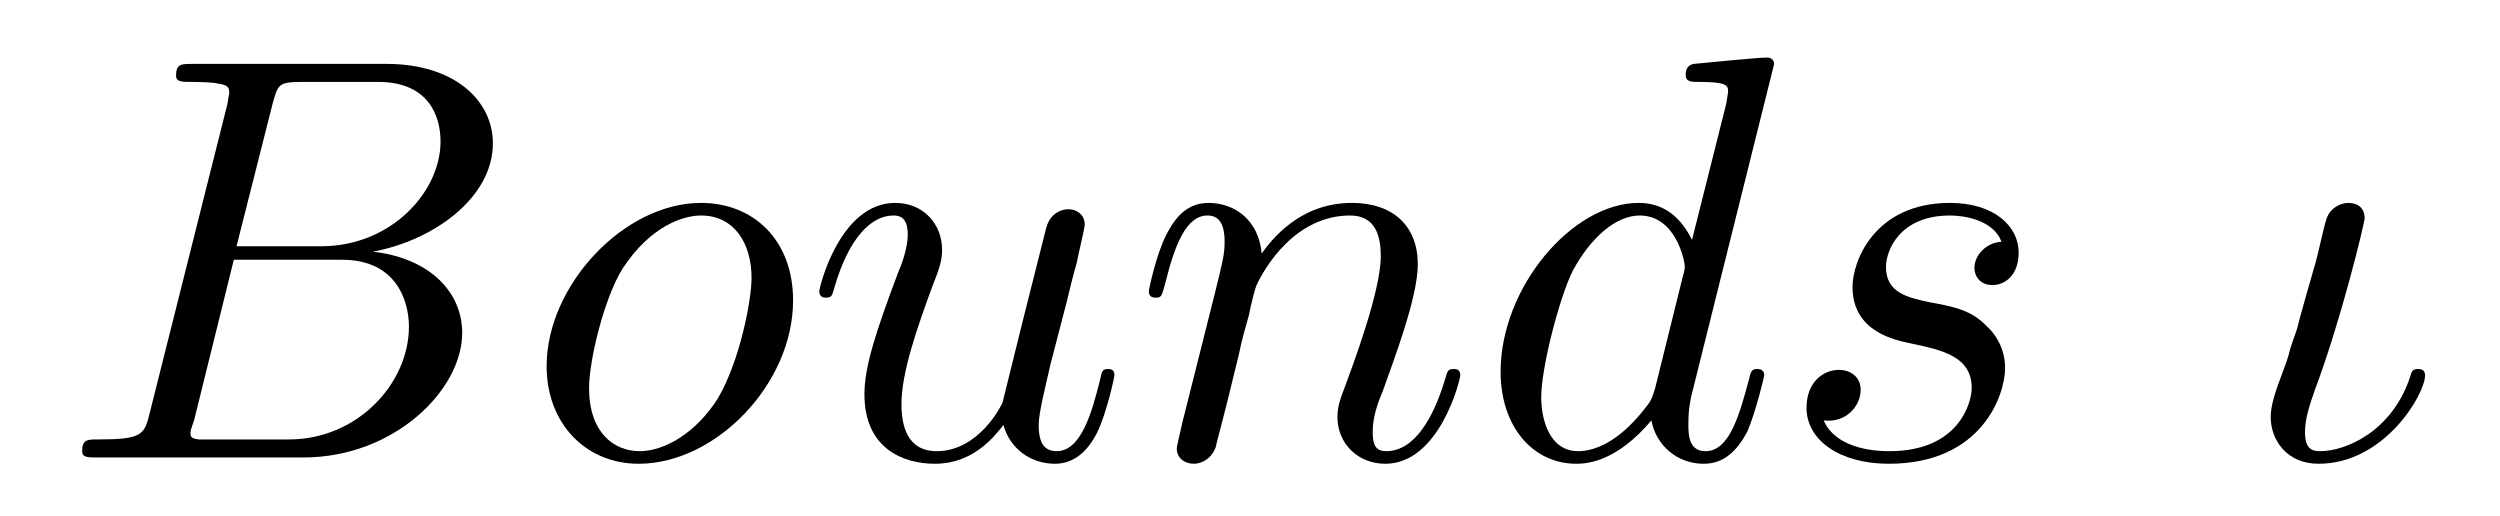
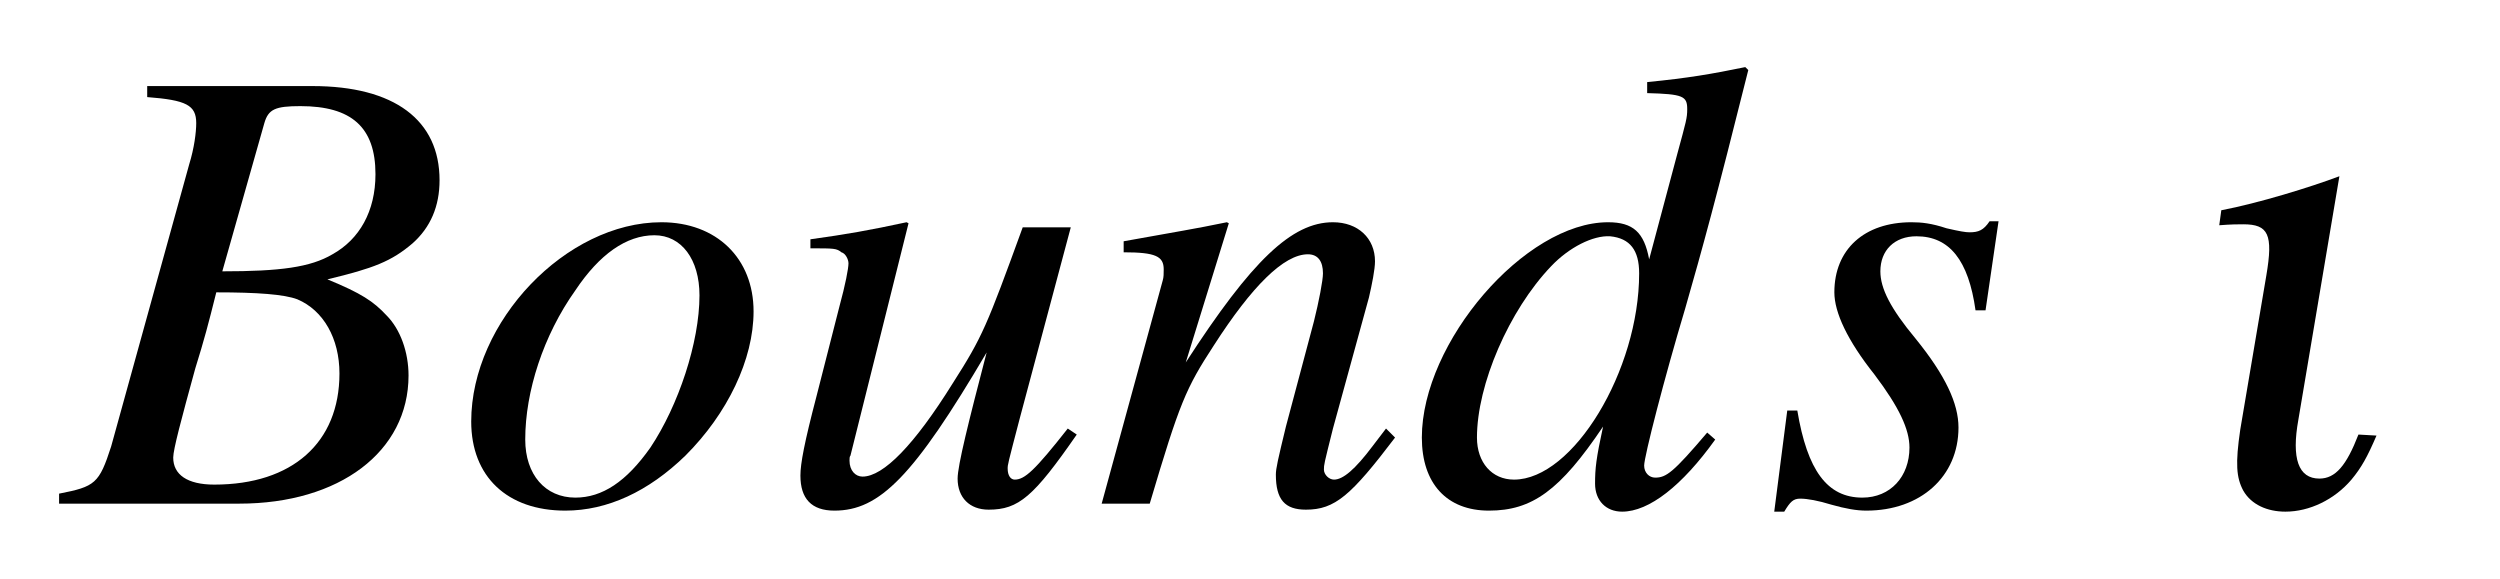
- <svg xmlns="http://www.w3.org/2000/svg" xmlns:xlink="http://www.w3.org/1999/xlink" viewBox="0 0 43.271 8.918" version="1.2">
+ <svg xmlns="http://www.w3.org/2000/svg" xmlns:xlink="http://www.w3.org/1999/xlink" viewBox="0 0 39.011 9.028" version="1.2">
  <defs>
    <g>
      <symbol overflow="visible" id="glyph0-0">
        <path style="stroke:none;" d="" />
      </symbol>
      <symbol overflow="visible" id="glyph0-1">
-         <path style="stroke:none;" d="M 1.594 -0.781 C 1.5 -0.391 1.469 -0.312 0.688 -0.312 C 0.516 -0.312 0.422 -0.312 0.422 -0.109 C 0.422 0 0.516 0 0.688 0 L 4.25 0 C 5.828 0 7 -1.172 7 -2.156 C 7 -2.875 6.422 -3.453 5.453 -3.562 C 6.484 -3.75 7.531 -4.484 7.531 -5.438 C 7.531 -6.172 6.875 -6.812 5.688 -6.812 L 2.328 -6.812 C 2.141 -6.812 2.047 -6.812 2.047 -6.609 C 2.047 -6.5 2.141 -6.5 2.328 -6.5 C 2.344 -6.5 2.531 -6.5 2.703 -6.484 C 2.875 -6.453 2.969 -6.453 2.969 -6.312 C 2.969 -6.281 2.953 -6.25 2.938 -6.125 Z M 3.094 -3.656 L 3.719 -6.125 C 3.812 -6.469 3.828 -6.5 4.25 -6.5 L 5.547 -6.5 C 6.422 -6.5 6.625 -5.906 6.625 -5.469 C 6.625 -4.594 5.766 -3.656 4.562 -3.656 Z M 2.656 -0.312 C 2.516 -0.312 2.5 -0.312 2.438 -0.312 C 2.328 -0.328 2.297 -0.344 2.297 -0.422 C 2.297 -0.453 2.297 -0.469 2.359 -0.641 L 3.047 -3.422 L 4.922 -3.422 C 5.875 -3.422 6.078 -2.688 6.078 -2.266 C 6.078 -1.281 5.188 -0.312 4 -0.312 Z M 2.656 -0.312 " />
+         <path style="stroke:none;" d="M -0.078 0 L 2.734 0 C 4.297 0 5.375 -0.812 5.375 -2 C 5.375 -2.359 5.25 -2.719 5.031 -2.938 C 4.828 -3.156 4.641 -3.281 4.109 -3.5 C 4.828 -3.672 5.109 -3.781 5.438 -4.062 C 5.719 -4.312 5.859 -4.641 5.859 -5.047 C 5.859 -5.984 5.156 -6.516 3.875 -6.516 L 1.297 -6.516 L 1.297 -6.344 C 1.906 -6.297 2.062 -6.219 2.062 -5.938 C 2.062 -5.797 2.031 -5.547 1.953 -5.297 L 0.734 -0.891 C 0.547 -0.312 0.484 -0.266 -0.078 -0.156 Z M 2.375 -3.297 C 3.016 -3.297 3.438 -3.266 3.641 -3.188 C 4.047 -3.016 4.297 -2.578 4.297 -2.031 C 4.297 -0.953 3.562 -0.297 2.344 -0.297 C 1.922 -0.297 1.703 -0.453 1.703 -0.719 C 1.703 -0.844 1.828 -1.312 2.047 -2.109 C 2.188 -2.562 2.25 -2.797 2.375 -3.297 Z M 3.125 -5.938 C 3.188 -6.156 3.297 -6.203 3.688 -6.203 C 4.484 -6.203 4.859 -5.875 4.859 -5.141 C 4.859 -4.562 4.609 -4.125 4.188 -3.891 C 3.844 -3.688 3.375 -3.625 2.469 -3.625 Z M 3.125 -5.938 " />
      </symbol>
      <symbol overflow="visible" id="glyph0-2">
-         <path style="stroke:none;" d="M 4.672 -2.719 C 4.672 -3.766 3.984 -4.406 3.078 -4.406 C 1.75 -4.406 0.406 -2.984 0.406 -1.578 C 0.406 -0.594 1.078 0.109 2 0.109 C 3.328 0.109 4.672 -1.266 4.672 -2.719 Z M 2.016 -0.109 C 1.578 -0.109 1.141 -0.422 1.141 -1.203 C 1.141 -1.688 1.406 -2.766 1.719 -3.266 C 2.219 -4.031 2.797 -4.188 3.078 -4.188 C 3.656 -4.188 3.953 -3.703 3.953 -3.109 C 3.953 -2.719 3.75 -1.672 3.375 -1.031 C 3.016 -0.453 2.469 -0.109 2.016 -0.109 Z M 2.016 -0.109 " />
+         <path style="stroke:none;" d="M 3.234 -4.391 C 1.75 -4.391 0.266 -2.844 0.266 -1.281 C 0.266 -0.422 0.828 0.109 1.734 0.109 C 2.391 0.109 3.031 -0.188 3.609 -0.75 C 4.266 -1.406 4.672 -2.25 4.672 -3 C 4.672 -3.828 4.094 -4.391 3.234 -4.391 Z M 3.125 -4.188 C 3.547 -4.188 3.828 -3.812 3.828 -3.25 C 3.828 -2.516 3.5 -1.531 3.062 -0.875 C 2.688 -0.344 2.312 -0.094 1.891 -0.094 C 1.422 -0.094 1.109 -0.453 1.109 -1 C 1.109 -1.75 1.391 -2.625 1.891 -3.328 C 2.266 -3.891 2.688 -4.188 3.125 -4.188 Z M 3.125 -4.188 " />
      </symbol>
      <symbol overflow="visible" id="glyph0-3">
-         <path style="stroke:none;" d="M 3.484 -0.562 C 3.594 -0.156 3.953 0.109 4.375 0.109 C 4.719 0.109 4.953 -0.125 5.109 -0.438 C 5.281 -0.797 5.406 -1.406 5.406 -1.422 C 5.406 -1.531 5.328 -1.531 5.297 -1.531 C 5.188 -1.531 5.188 -1.484 5.156 -1.344 C 5.016 -0.781 4.828 -0.109 4.406 -0.109 C 4.203 -0.109 4.094 -0.234 4.094 -0.562 C 4.094 -0.781 4.219 -1.25 4.297 -1.609 L 4.578 -2.688 C 4.609 -2.828 4.703 -3.203 4.75 -3.359 C 4.797 -3.594 4.891 -3.969 4.891 -4.031 C 4.891 -4.203 4.75 -4.297 4.609 -4.297 C 4.562 -4.297 4.297 -4.281 4.219 -3.953 C 4.031 -3.219 3.594 -1.469 3.469 -0.953 C 3.453 -0.906 3.062 -0.109 2.328 -0.109 C 1.812 -0.109 1.719 -0.562 1.719 -0.922 C 1.719 -1.484 2 -2.266 2.25 -2.953 C 2.375 -3.266 2.422 -3.406 2.422 -3.594 C 2.422 -4.031 2.109 -4.406 1.609 -4.406 C 0.656 -4.406 0.297 -2.953 0.297 -2.875 C 0.297 -2.766 0.391 -2.766 0.406 -2.766 C 0.516 -2.766 0.516 -2.797 0.562 -2.953 C 0.812 -3.812 1.203 -4.188 1.578 -4.188 C 1.672 -4.188 1.828 -4.172 1.828 -3.859 C 1.828 -3.625 1.719 -3.328 1.656 -3.188 C 1.281 -2.188 1.078 -1.578 1.078 -1.094 C 1.078 -0.141 1.766 0.109 2.297 0.109 C 2.953 0.109 3.312 -0.344 3.484 -0.562 Z M 3.484 -0.562 " />
+         <path style="stroke:none;" d="M 4.594 -1.172 C 4.078 -0.516 3.922 -0.375 3.766 -0.375 C 3.703 -0.375 3.656 -0.438 3.656 -0.547 C 3.656 -0.609 3.656 -0.609 3.844 -1.328 L 4.641 -4.312 L 3.891 -4.312 C 3.328 -2.766 3.266 -2.609 2.797 -1.875 C 2.203 -0.922 1.719 -0.422 1.391 -0.422 C 1.281 -0.422 1.188 -0.516 1.188 -0.672 C 1.188 -0.703 1.188 -0.734 1.203 -0.75 L 2.109 -4.375 L 2.078 -4.391 C 1.5 -4.266 1.141 -4.203 0.578 -4.125 L 0.578 -3.984 C 0.953 -3.984 0.984 -3.984 1.062 -3.922 C 1.125 -3.906 1.172 -3.812 1.172 -3.75 C 1.172 -3.672 1.125 -3.422 1.031 -3.078 L 0.672 -1.672 C 0.484 -0.953 0.422 -0.625 0.422 -0.438 C 0.422 -0.078 0.594 0.109 0.953 0.109 C 1.656 0.109 2.188 -0.422 3.328 -2.359 C 3.047 -1.281 2.875 -0.594 2.875 -0.391 C 2.875 -0.094 3.062 0.094 3.359 0.094 C 3.828 0.094 4.062 -0.109 4.734 -1.078 Z M 4.594 -1.172 " />
      </symbol>
      <symbol overflow="visible" id="glyph0-4">
-         <path style="stroke:none;" d="M 0.875 -0.594 C 0.844 -0.438 0.781 -0.203 0.781 -0.156 C 0.781 0.016 0.922 0.109 1.078 0.109 C 1.203 0.109 1.375 0.031 1.453 -0.172 C 1.453 -0.188 1.578 -0.656 1.641 -0.906 L 1.859 -1.797 C 1.906 -2.031 1.969 -2.25 2.031 -2.469 C 2.062 -2.641 2.141 -2.938 2.156 -2.969 C 2.297 -3.281 2.828 -4.188 3.781 -4.188 C 4.234 -4.188 4.312 -3.812 4.312 -3.484 C 4.312 -2.875 3.828 -1.594 3.672 -1.172 C 3.578 -0.938 3.562 -0.812 3.562 -0.703 C 3.562 -0.234 3.922 0.109 4.391 0.109 C 5.328 0.109 5.688 -1.344 5.688 -1.422 C 5.688 -1.531 5.609 -1.531 5.578 -1.531 C 5.469 -1.531 5.469 -1.5 5.422 -1.344 C 5.219 -0.672 4.891 -0.109 4.406 -0.109 C 4.234 -0.109 4.172 -0.203 4.172 -0.438 C 4.172 -0.688 4.25 -0.922 4.344 -1.141 C 4.531 -1.672 4.953 -2.766 4.953 -3.344 C 4.953 -4 4.531 -4.406 3.812 -4.406 C 2.906 -4.406 2.422 -3.766 2.25 -3.531 C 2.203 -4.094 1.797 -4.406 1.328 -4.406 C 0.875 -4.406 0.688 -4.016 0.594 -3.844 C 0.422 -3.5 0.297 -2.906 0.297 -2.875 C 0.297 -2.766 0.391 -2.766 0.406 -2.766 C 0.516 -2.766 0.516 -2.781 0.578 -3 C 0.75 -3.703 0.953 -4.188 1.312 -4.188 C 1.5 -4.188 1.609 -4.062 1.609 -3.734 C 1.609 -3.516 1.578 -3.406 1.453 -2.891 Z M 0.875 -0.594 " />
+         <path style="stroke:none;" d="M 4.578 -1.172 L 4.375 -0.906 C 4.094 -0.531 3.906 -0.375 3.766 -0.375 C 3.688 -0.375 3.609 -0.453 3.609 -0.531 C 3.609 -0.609 3.609 -0.609 3.75 -1.172 L 4.312 -3.219 C 4.359 -3.422 4.406 -3.656 4.406 -3.781 C 4.406 -4.141 4.141 -4.391 3.75 -4.391 C 3.109 -4.391 2.484 -3.797 1.453 -2.203 L 2.125 -4.375 L 2.094 -4.391 C 1.562 -4.281 1.344 -4.25 0.484 -4.094 L 0.484 -3.922 C 0.984 -3.922 1.109 -3.859 1.109 -3.656 C 1.109 -3.594 1.109 -3.531 1.094 -3.484 L 0.141 0 L 0.891 0 C 1.359 -1.578 1.453 -1.797 1.891 -2.469 C 2.484 -3.391 2.984 -3.891 3.359 -3.891 C 3.516 -3.891 3.594 -3.781 3.594 -3.594 C 3.594 -3.484 3.531 -3.156 3.453 -2.844 L 3.016 -1.203 C 2.891 -0.688 2.859 -0.547 2.859 -0.453 C 2.859 -0.062 3 0.094 3.328 0.094 C 3.781 0.094 4.031 -0.125 4.719 -1.031 Z M 4.578 -1.172 " />
      </symbol>
      <symbol overflow="visible" id="glyph0-5">
-         <path style="stroke:none;" d="M 5.141 -6.812 C 5.141 -6.812 5.141 -6.922 5.016 -6.922 C 4.859 -6.922 3.922 -6.828 3.75 -6.812 C 3.672 -6.797 3.609 -6.75 3.609 -6.625 C 3.609 -6.5 3.703 -6.5 3.844 -6.5 C 4.328 -6.5 4.344 -6.438 4.344 -6.328 L 4.312 -6.125 L 3.719 -3.766 C 3.531 -4.141 3.25 -4.406 2.797 -4.406 C 1.641 -4.406 0.406 -2.938 0.406 -1.484 C 0.406 -0.547 0.953 0.109 1.719 0.109 C 1.922 0.109 2.422 0.062 3.016 -0.641 C 3.094 -0.219 3.453 0.109 3.922 0.109 C 4.281 0.109 4.5 -0.125 4.672 -0.438 C 4.828 -0.797 4.969 -1.406 4.969 -1.422 C 4.969 -1.531 4.875 -1.531 4.844 -1.531 C 4.75 -1.531 4.734 -1.484 4.703 -1.344 C 4.531 -0.703 4.359 -0.109 3.953 -0.109 C 3.672 -0.109 3.656 -0.375 3.656 -0.562 C 3.656 -0.812 3.672 -0.875 3.703 -1.047 Z M 3.078 -1.188 C 3.016 -1 3.016 -0.984 2.875 -0.812 C 2.438 -0.266 2.031 -0.109 1.75 -0.109 C 1.25 -0.109 1.109 -0.656 1.109 -1.047 C 1.109 -1.547 1.422 -2.766 1.656 -3.234 C 1.969 -3.812 2.406 -4.188 2.812 -4.188 C 3.453 -4.188 3.594 -3.375 3.594 -3.312 C 3.594 -3.25 3.578 -3.188 3.562 -3.141 Z M 3.078 -1.188 " />
+         <path style="stroke:none;" d="M 4.609 -1.109 C 4.078 -0.484 3.969 -0.406 3.797 -0.406 C 3.703 -0.406 3.625 -0.484 3.625 -0.594 C 3.625 -0.734 3.938 -1.953 4.266 -3.047 C 4.531 -3.969 4.75 -4.766 5.25 -6.766 L 5.203 -6.812 C 4.672 -6.703 4.312 -6.641 3.672 -6.578 L 3.672 -6.406 C 4.234 -6.391 4.297 -6.359 4.297 -6.156 C 4.297 -6.016 4.281 -5.969 4.141 -5.453 L 3.703 -3.812 C 3.625 -4.234 3.453 -4.391 3.062 -4.391 C 1.766 -4.391 0.156 -2.516 0.156 -1.031 C 0.156 -0.312 0.547 0.109 1.203 0.109 C 1.875 0.109 2.312 -0.203 2.984 -1.203 C 2.875 -0.703 2.859 -0.547 2.859 -0.312 C 2.859 -0.047 3.031 0.125 3.281 0.125 C 3.703 0.125 4.219 -0.281 4.734 -1 Z M 3.094 -4.172 C 3.406 -4.141 3.547 -3.953 3.547 -3.594 C 3.547 -2.078 2.516 -0.375 1.594 -0.375 C 1.25 -0.375 1.016 -0.641 1.016 -1.031 C 1.016 -1.859 1.516 -3.016 2.172 -3.703 C 2.453 -4 2.828 -4.188 3.094 -4.172 Z M 3.094 -4.172 " />
      </symbol>
      <symbol overflow="visible" id="glyph0-6">
-         <path style="stroke:none;" d="M 3.891 -3.734 C 3.625 -3.719 3.422 -3.5 3.422 -3.281 C 3.422 -3.141 3.516 -2.984 3.734 -2.984 C 3.953 -2.984 4.188 -3.156 4.188 -3.547 C 4.188 -4 3.766 -4.406 3 -4.406 C 1.688 -4.406 1.312 -3.391 1.312 -2.953 C 1.312 -2.172 2.047 -2.031 2.344 -1.969 C 2.859 -1.859 3.375 -1.75 3.375 -1.203 C 3.375 -0.953 3.156 -0.109 1.953 -0.109 C 1.812 -0.109 1.047 -0.109 0.812 -0.641 C 1.203 -0.594 1.453 -0.891 1.453 -1.172 C 1.453 -1.391 1.281 -1.516 1.078 -1.516 C 0.812 -1.516 0.516 -1.312 0.516 -0.859 C 0.516 -0.297 1.094 0.109 1.938 0.109 C 3.562 0.109 3.953 -1.094 3.953 -1.547 C 3.953 -1.906 3.766 -2.156 3.641 -2.266 C 3.375 -2.547 3.078 -2.609 2.641 -2.688 C 2.281 -2.766 1.891 -2.844 1.891 -3.297 C 1.891 -3.578 2.125 -4.188 3 -4.188 C 3.25 -4.188 3.75 -4.109 3.891 -3.734 Z M 3.891 -3.734 " />
+         <path style="stroke:none;" d="M 0.359 -1.453 L 0.156 0.125 L 0.312 0.125 C 0.406 -0.031 0.453 -0.078 0.562 -0.078 C 0.672 -0.078 0.844 -0.047 1.047 0.016 C 1.266 0.078 1.438 0.109 1.594 0.109 C 2.438 0.109 3.031 -0.422 3.031 -1.188 C 3.031 -1.562 2.828 -2 2.359 -2.578 C 1.969 -3.047 1.812 -3.359 1.812 -3.625 C 1.812 -3.953 2.031 -4.172 2.375 -4.172 C 2.891 -4.172 3.188 -3.797 3.297 -3.016 L 3.453 -3.016 L 3.656 -4.406 L 3.516 -4.406 C 3.422 -4.266 3.344 -4.234 3.203 -4.234 C 3.141 -4.234 3.047 -4.25 2.844 -4.297 C 2.609 -4.375 2.453 -4.391 2.297 -4.391 C 1.562 -4.391 1.094 -3.969 1.094 -3.297 C 1.094 -2.984 1.297 -2.547 1.719 -2.016 C 2.109 -1.5 2.266 -1.156 2.266 -0.875 C 2.266 -0.422 1.969 -0.094 1.531 -0.094 C 0.984 -0.094 0.672 -0.516 0.516 -1.453 Z M 0.359 -1.453 " />
      </symbol>
-       <symbol overflow="visible" id="glyph0-7">
-         <path style="stroke:none;" d="M 3.234 -1.422 C 3.234 -1.531 3.141 -1.531 3.109 -1.531 C 3.016 -1.531 3 -1.484 2.984 -1.422 C 2.672 -0.438 1.844 -0.109 1.422 -0.109 C 1.281 -0.109 1.156 -0.141 1.156 -0.438 C 1.156 -0.672 1.234 -0.906 1.328 -1.172 C 1.781 -2.375 2.188 -4.062 2.188 -4.141 C 2.188 -4.312 2.078 -4.406 1.906 -4.406 C 1.797 -4.406 1.609 -4.344 1.531 -4.141 C 1.469 -3.953 1.375 -3.469 1.312 -3.281 C 1.297 -3.234 1.047 -2.359 1.016 -2.219 C 0.984 -2.125 0.891 -1.875 0.875 -1.781 C 0.797 -1.5 0.562 -1.031 0.562 -0.703 C 0.562 -0.297 0.844 0.109 1.391 0.109 C 2.531 0.109 3.234 -1.094 3.234 -1.422 Z M 3.234 -1.422 " />
+       <symbol overflow="visible" id="glyph1-0">
+         <path style="stroke:none;" d="" />
+       </symbol>
+       <symbol overflow="visible" id="glyph1-1">
+         <path style="stroke:none;" d="M 2.609 -5.109 C 2.156 -4.938 1.344 -4.688 0.766 -4.578 L 0.734 -4.344 C 0.922 -4.359 1.031 -4.359 1.109 -4.359 C 1.5 -4.359 1.578 -4.203 1.469 -3.562 L 1.062 -1.156 C 0.984 -0.625 1 -0.406 1.109 -0.203 C 1.234 0.016 1.484 0.125 1.766 0.125 C 2.141 0.125 2.531 -0.062 2.797 -0.375 C 2.953 -0.562 3.047 -0.734 3.188 -1.062 L 2.906 -1.078 C 2.719 -0.594 2.547 -0.391 2.297 -0.391 C 1.969 -0.391 1.859 -0.703 1.969 -1.312 Z M 2.609 -5.109 " />
      </symbol>
    </g>
-     <clipPath id="clip1">
-       <path d="M 9 1 L 35 1 L 35 8.918 L 9 8.918 Z M 9 1 " />
-     </clipPath>
-     <clipPath id="clip2">
-       <path d="M 39 3 L 42 3 L 42 8.918 L 39 8.918 Z M 39 3 " />
-     </clipPath>
  </defs>
  <g id="surface1">
    <g style="fill:rgb(0%,0%,0%);fill-opacity:1;">
-       <use xlink:href="#glyph0-1" x="1" y="7.918" />
+       <use xlink:href="#glyph0-1" x="1" y="7.859" />
+       <use xlink:href="#glyph0-2" x="7.087" y="7.859" />
+       <use xlink:href="#glyph0-3" x="12.068" y="7.859" />
+       <use xlink:href="#glyph0-4" x="17.05" y="7.859" />
+       <use xlink:href="#glyph0-5" x="22.031" y="7.859" />
    </g>
-     <g clip-path="url(#clip1)" clip-rule="nonzero">
-       <g style="fill:rgb(0%,0%,0%);fill-opacity:1;">
-         <use xlink:href="#glyph0-2" x="9.055" y="7.918" />
-         <use xlink:href="#glyph0-3" x="13.884" y="7.918" />
-         <use xlink:href="#glyph0-4" x="19.587" y="7.918" />
-         <use xlink:href="#glyph0-5" x="25.567" y="7.918" />
-         <use xlink:href="#glyph0-6" x="30.752" y="7.918" />
-       </g>
+     <g style="fill:rgb(0%,0%,0%);fill-opacity:1;">
+       <use xlink:href="#glyph0-6" x="27.53" y="7.859" />
    </g>
-     <g clip-path="url(#clip2)" clip-rule="nonzero">
-       <g style="fill:rgb(0%,0%,0%);fill-opacity:1;">
-         <use xlink:href="#glyph0-7" x="38.74" y="7.918" />
-       </g>
+     <g style="fill:rgb(0%,0%,0%);fill-opacity:1;">
+       <use xlink:href="#glyph1-1" x="33.896" y="7.859" />
    </g>
  </g>
</svg>
